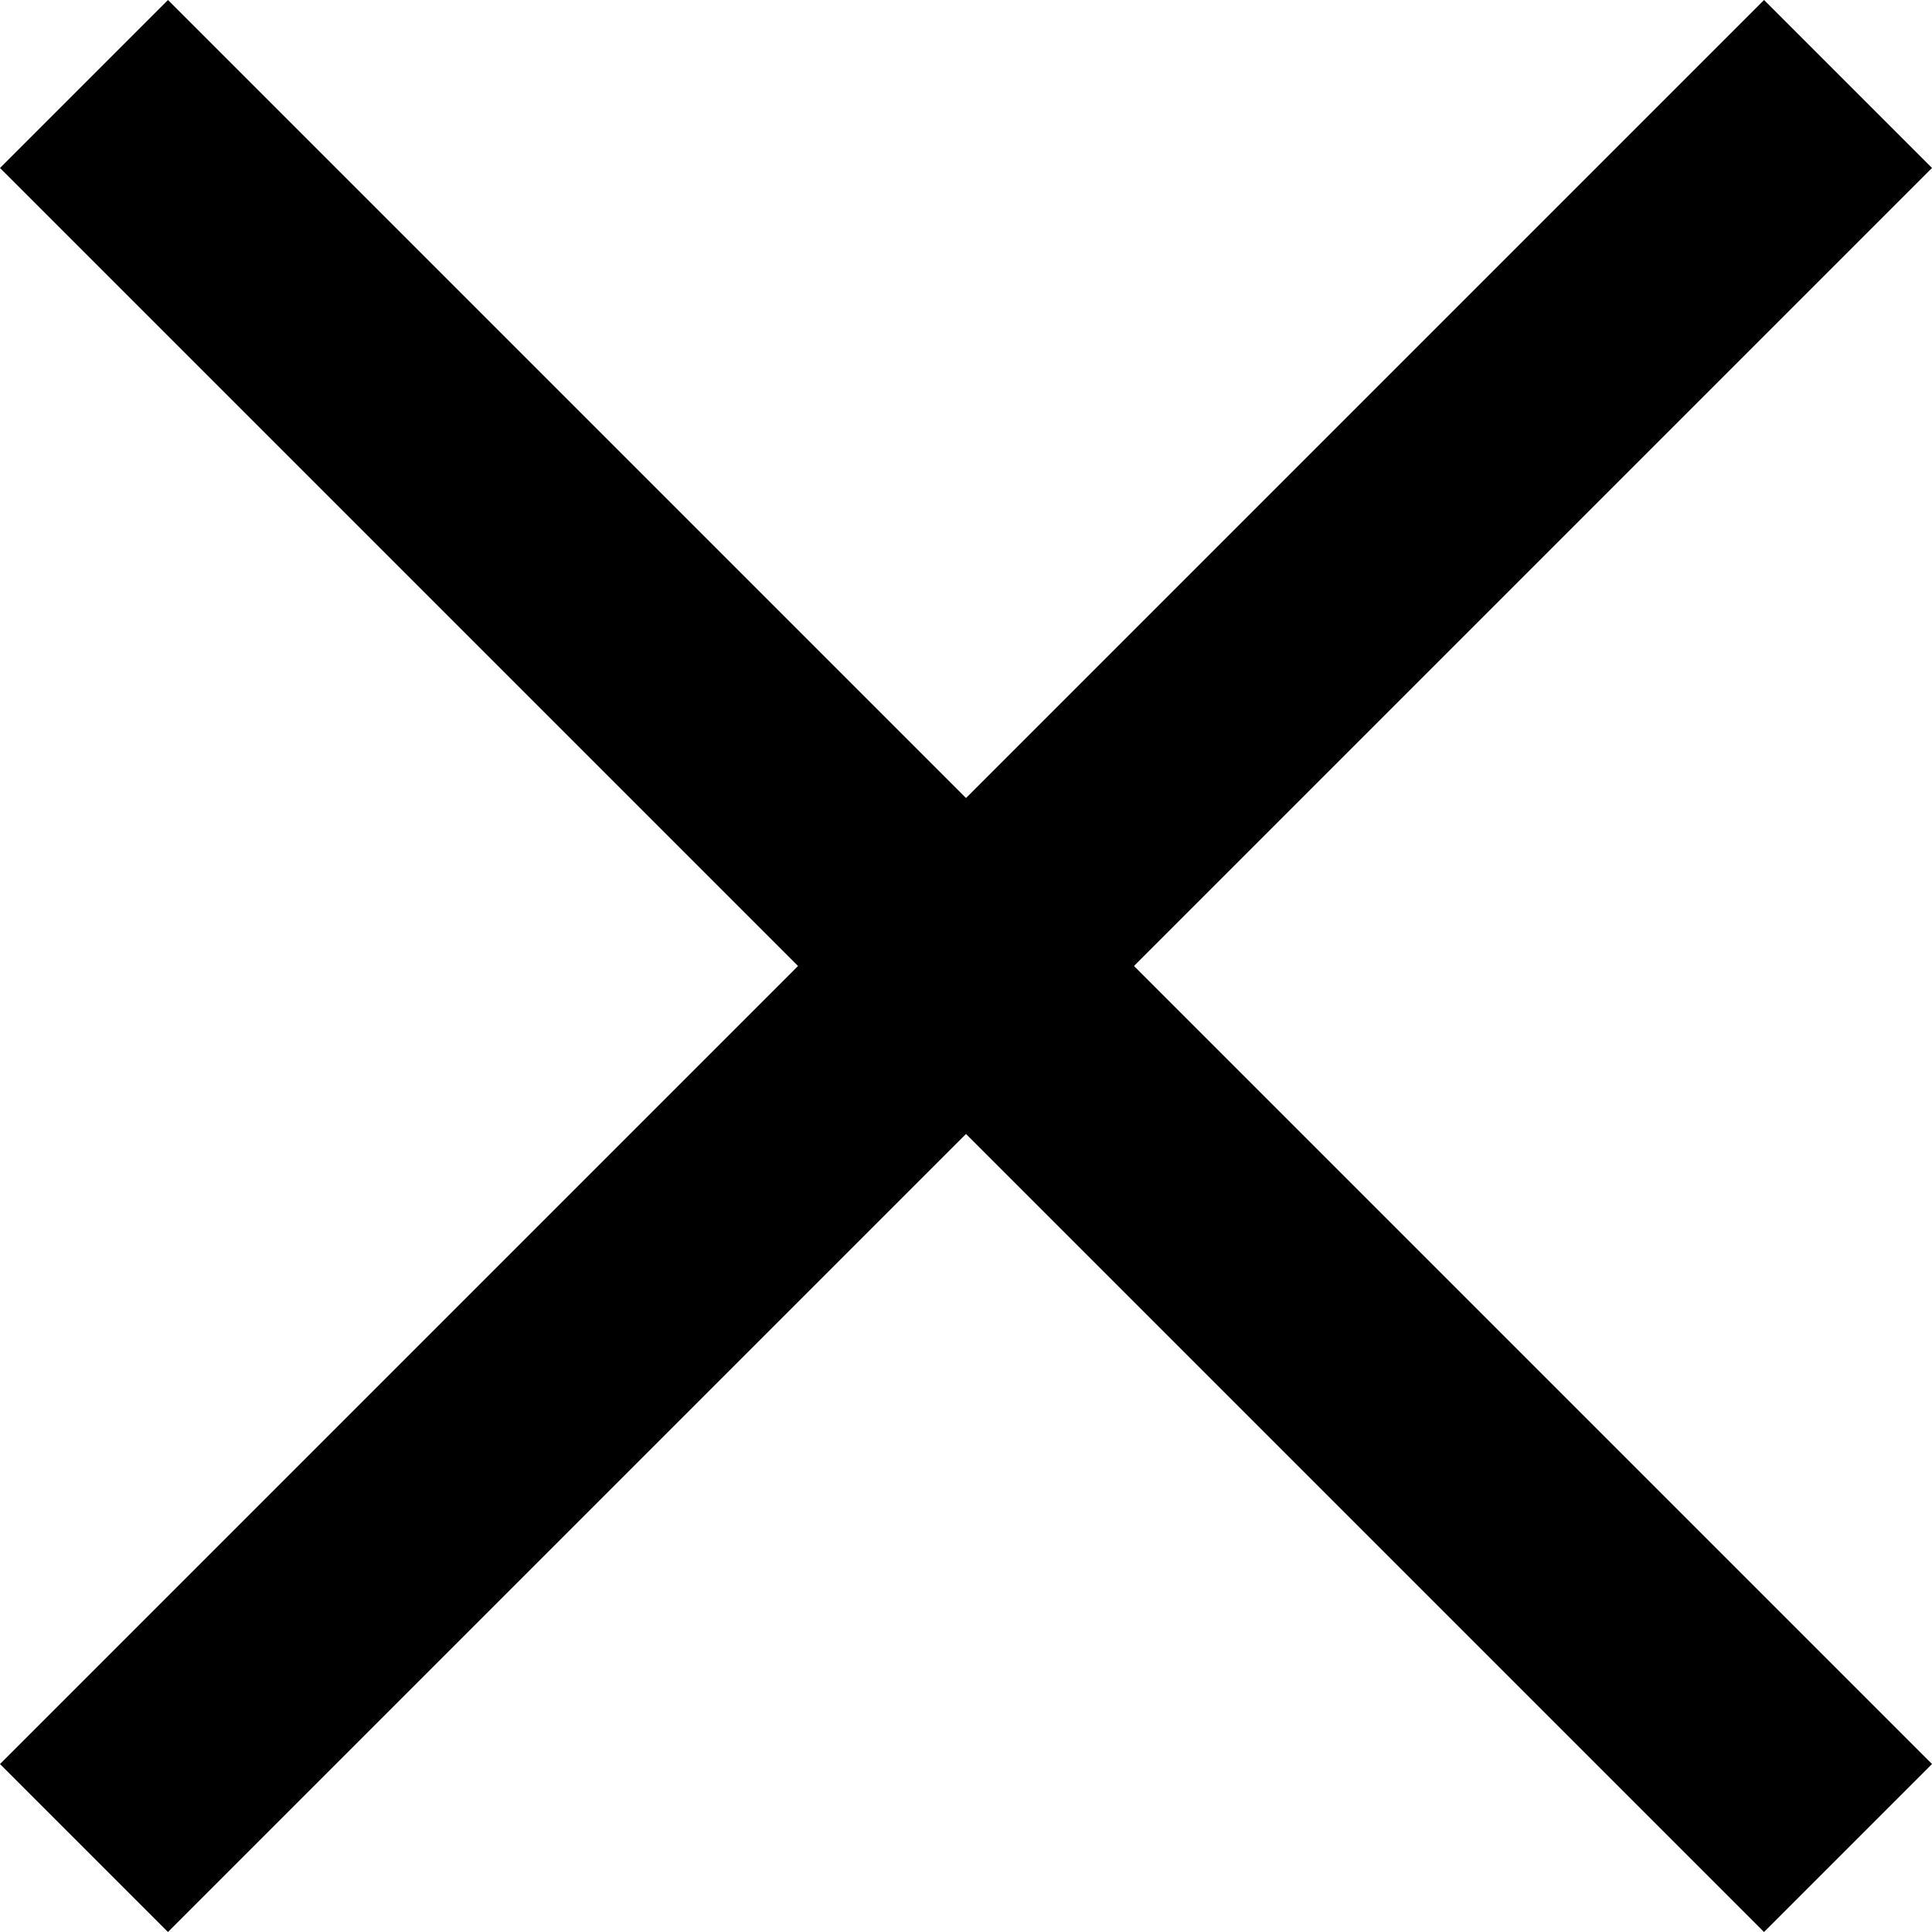
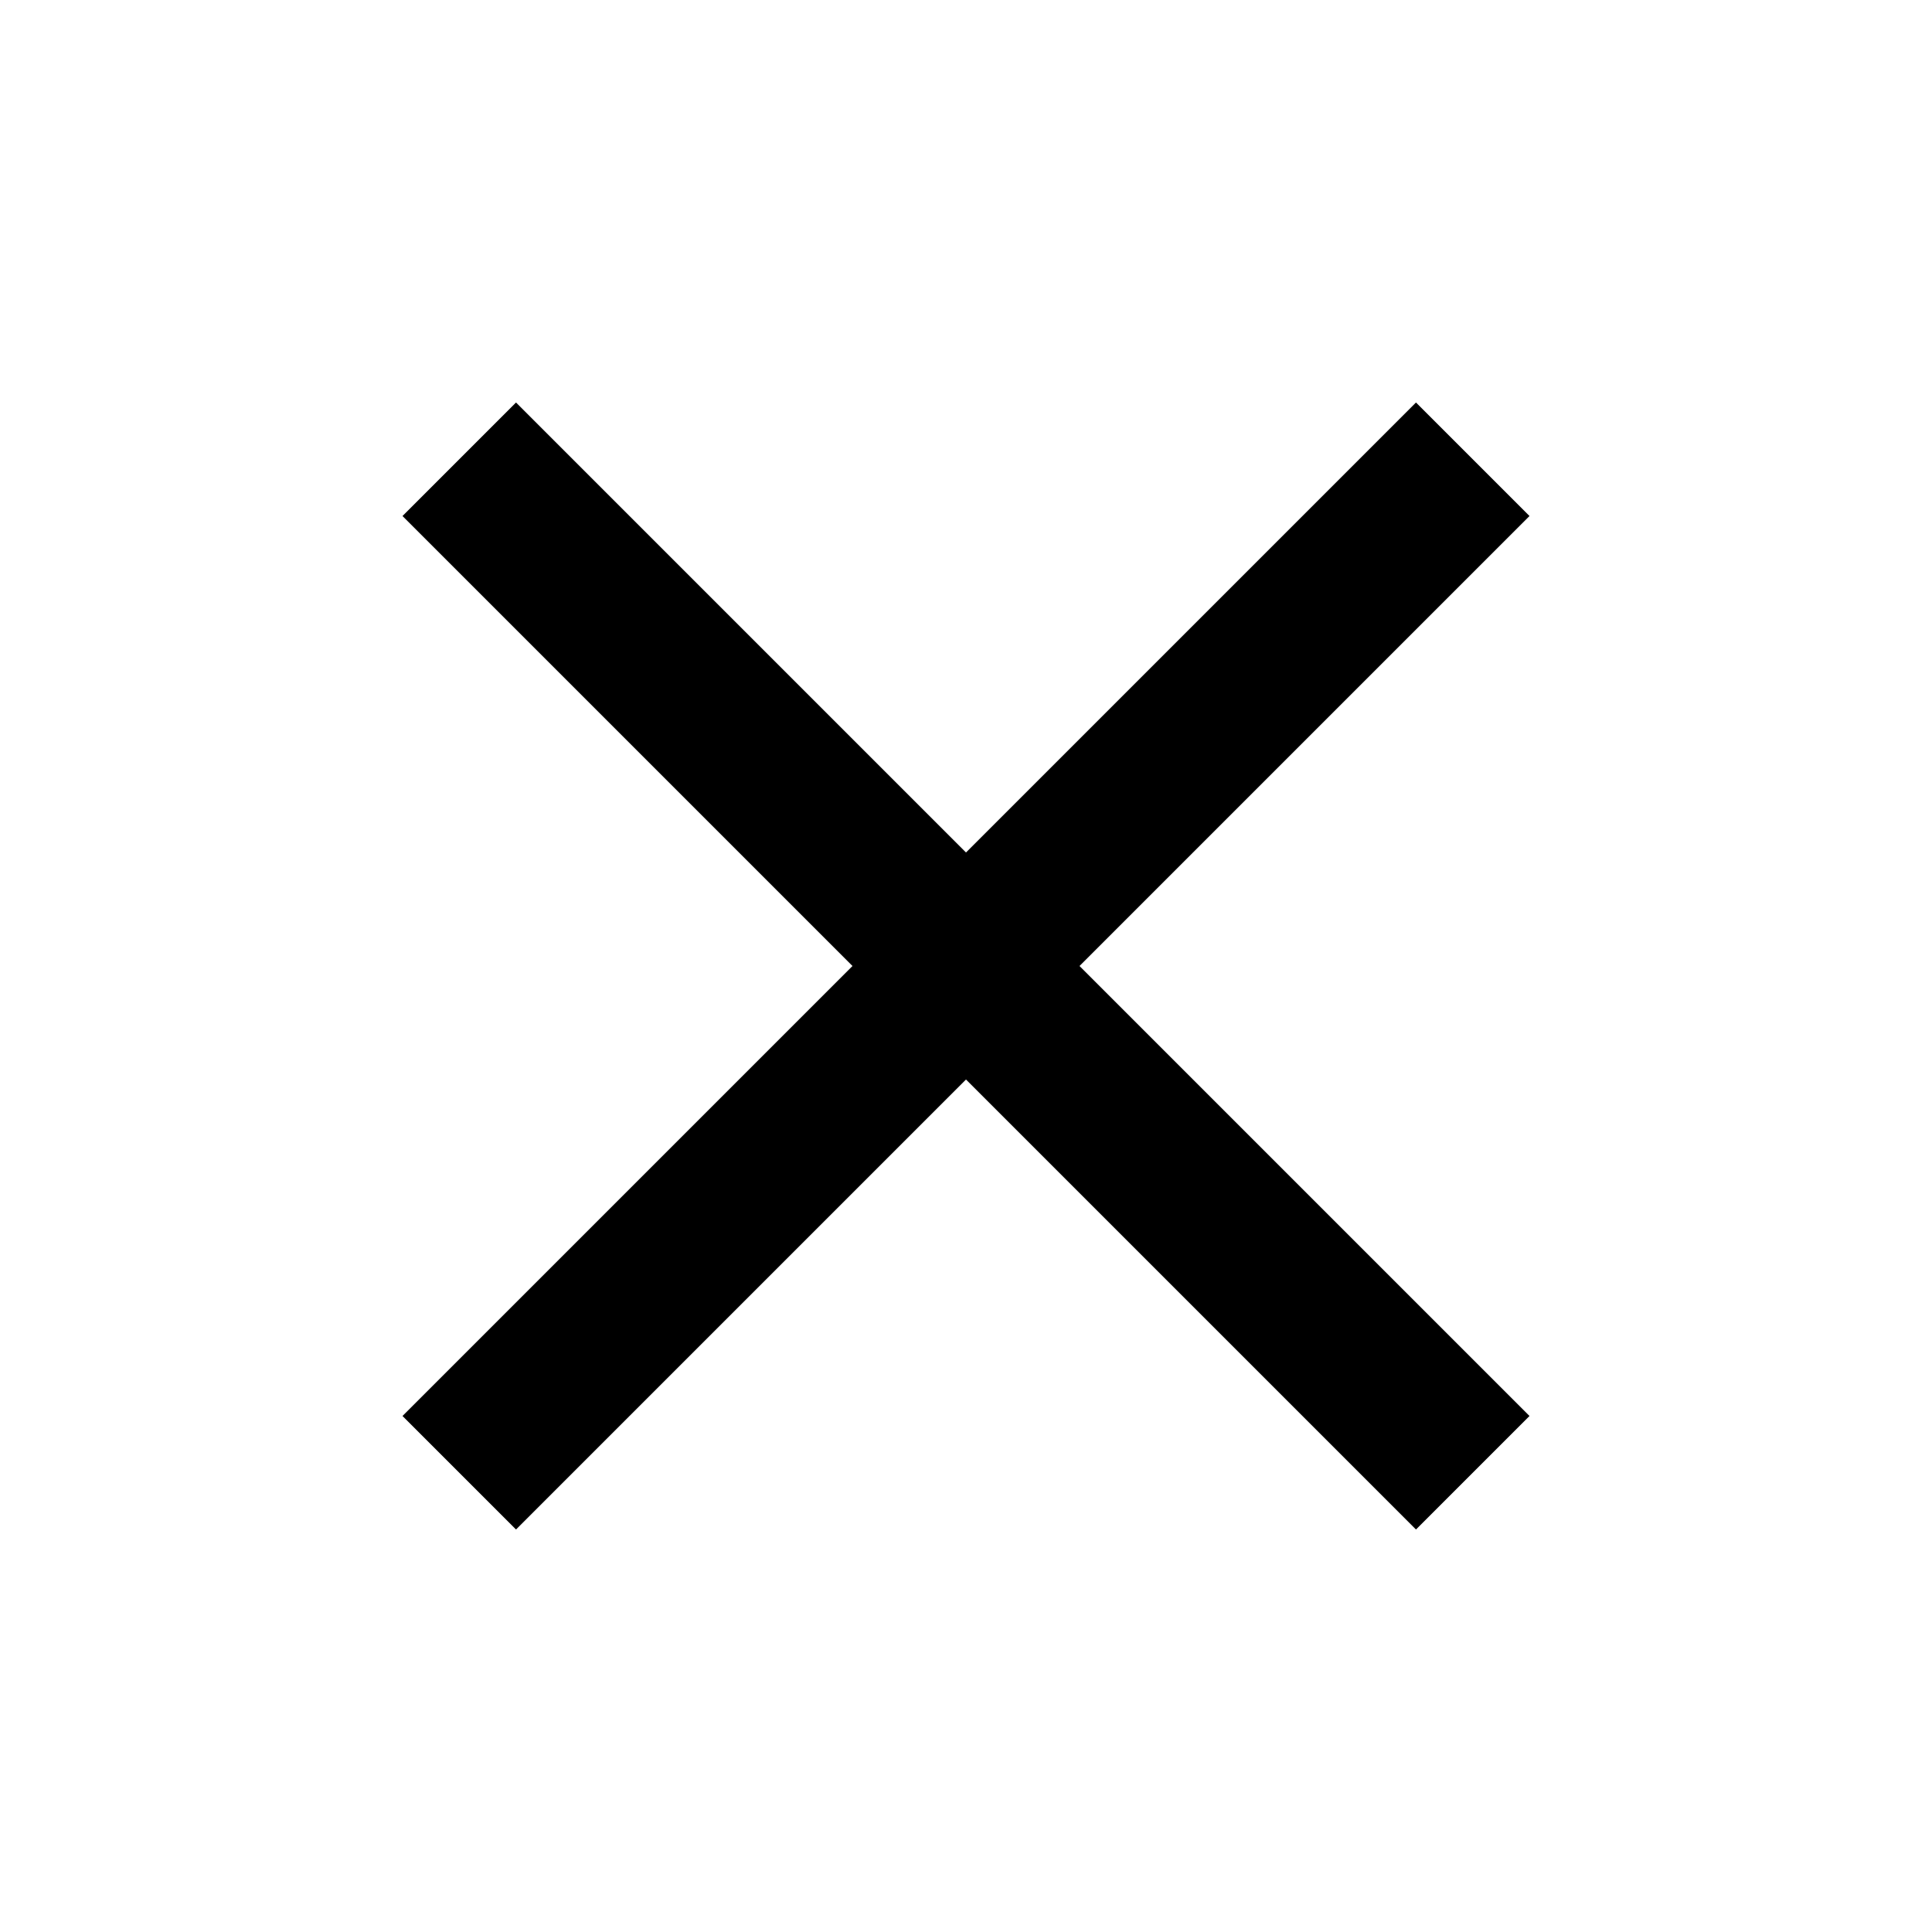
- <svg xmlns="http://www.w3.org/2000/svg" version="1.1" id="Capa_1" x="0px" y="0px" viewBox="0 0 32.526 32.526" style="enable-background:new 0 0 32.526 32.526;" xml:space="preserve">
-   <polygon points="32.526,2.828 29.698,0 16.263,13.435 2.828,0 0,2.828 13.435,16.263 0,29.698 2.828,32.526 16.263,19.091   29.698,32.526 32.526,29.698 19.091,16.263 " />
-   <g>
- </g>
-   <g>
- </g>
-   <g>
- </g>
-   <g>
- </g>
-   <g>
- </g>
-   <g>
- </g>
-   <g>
- </g>
-   <g>
- </g>
-   <g>
- </g>
-   <g>
- </g>
-   <g>
- </g>
-   <g>
- </g>
-   <g>
- </g>
-   <g>
- </g>
-   <g>
- </g>
+ <svg xmlns="http://www.w3.org/2000/svg" fill="#000000" height="24" viewBox="0 0 24 24" width="24">
+   <path d="M19 6.41L17.59 5 12 10.59 6.41 5 5 6.41 10.59 12 5 17.59 6.41 19 12 13.41 17.59 19 19 17.59 13.41 12z" />
+   <path d="M0 0h24v24H0z" fill="none" />
</svg>
